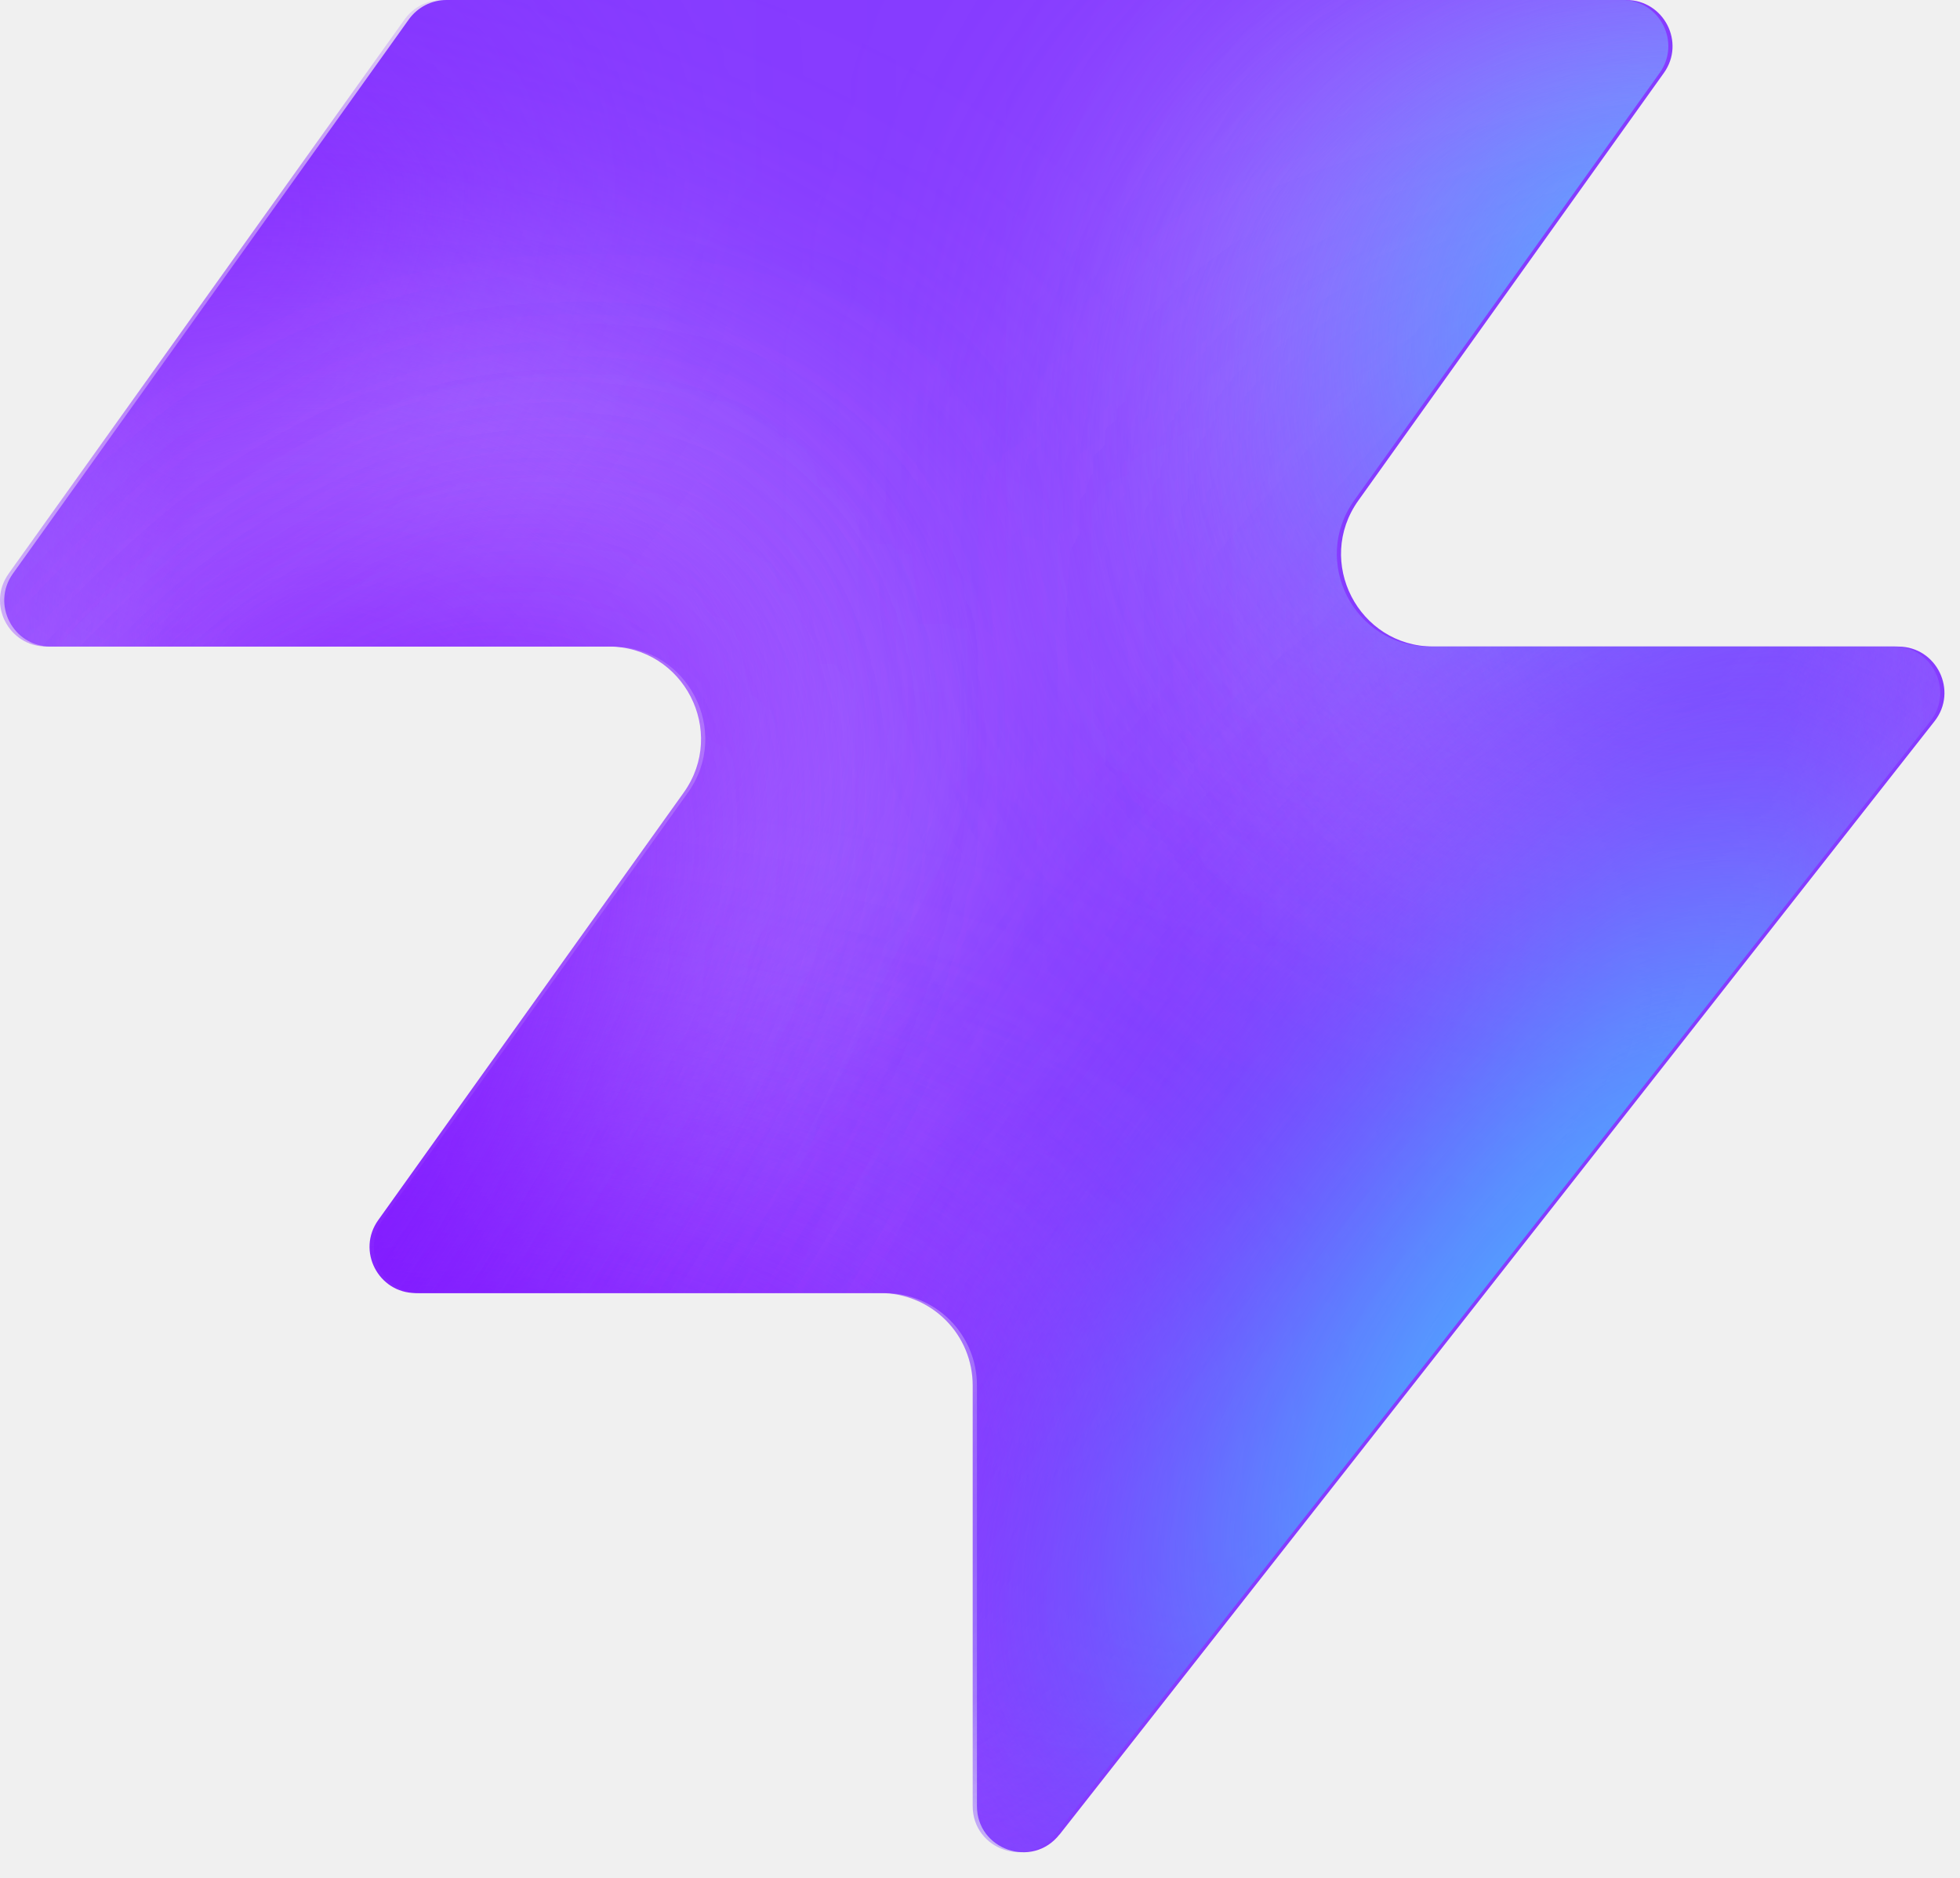
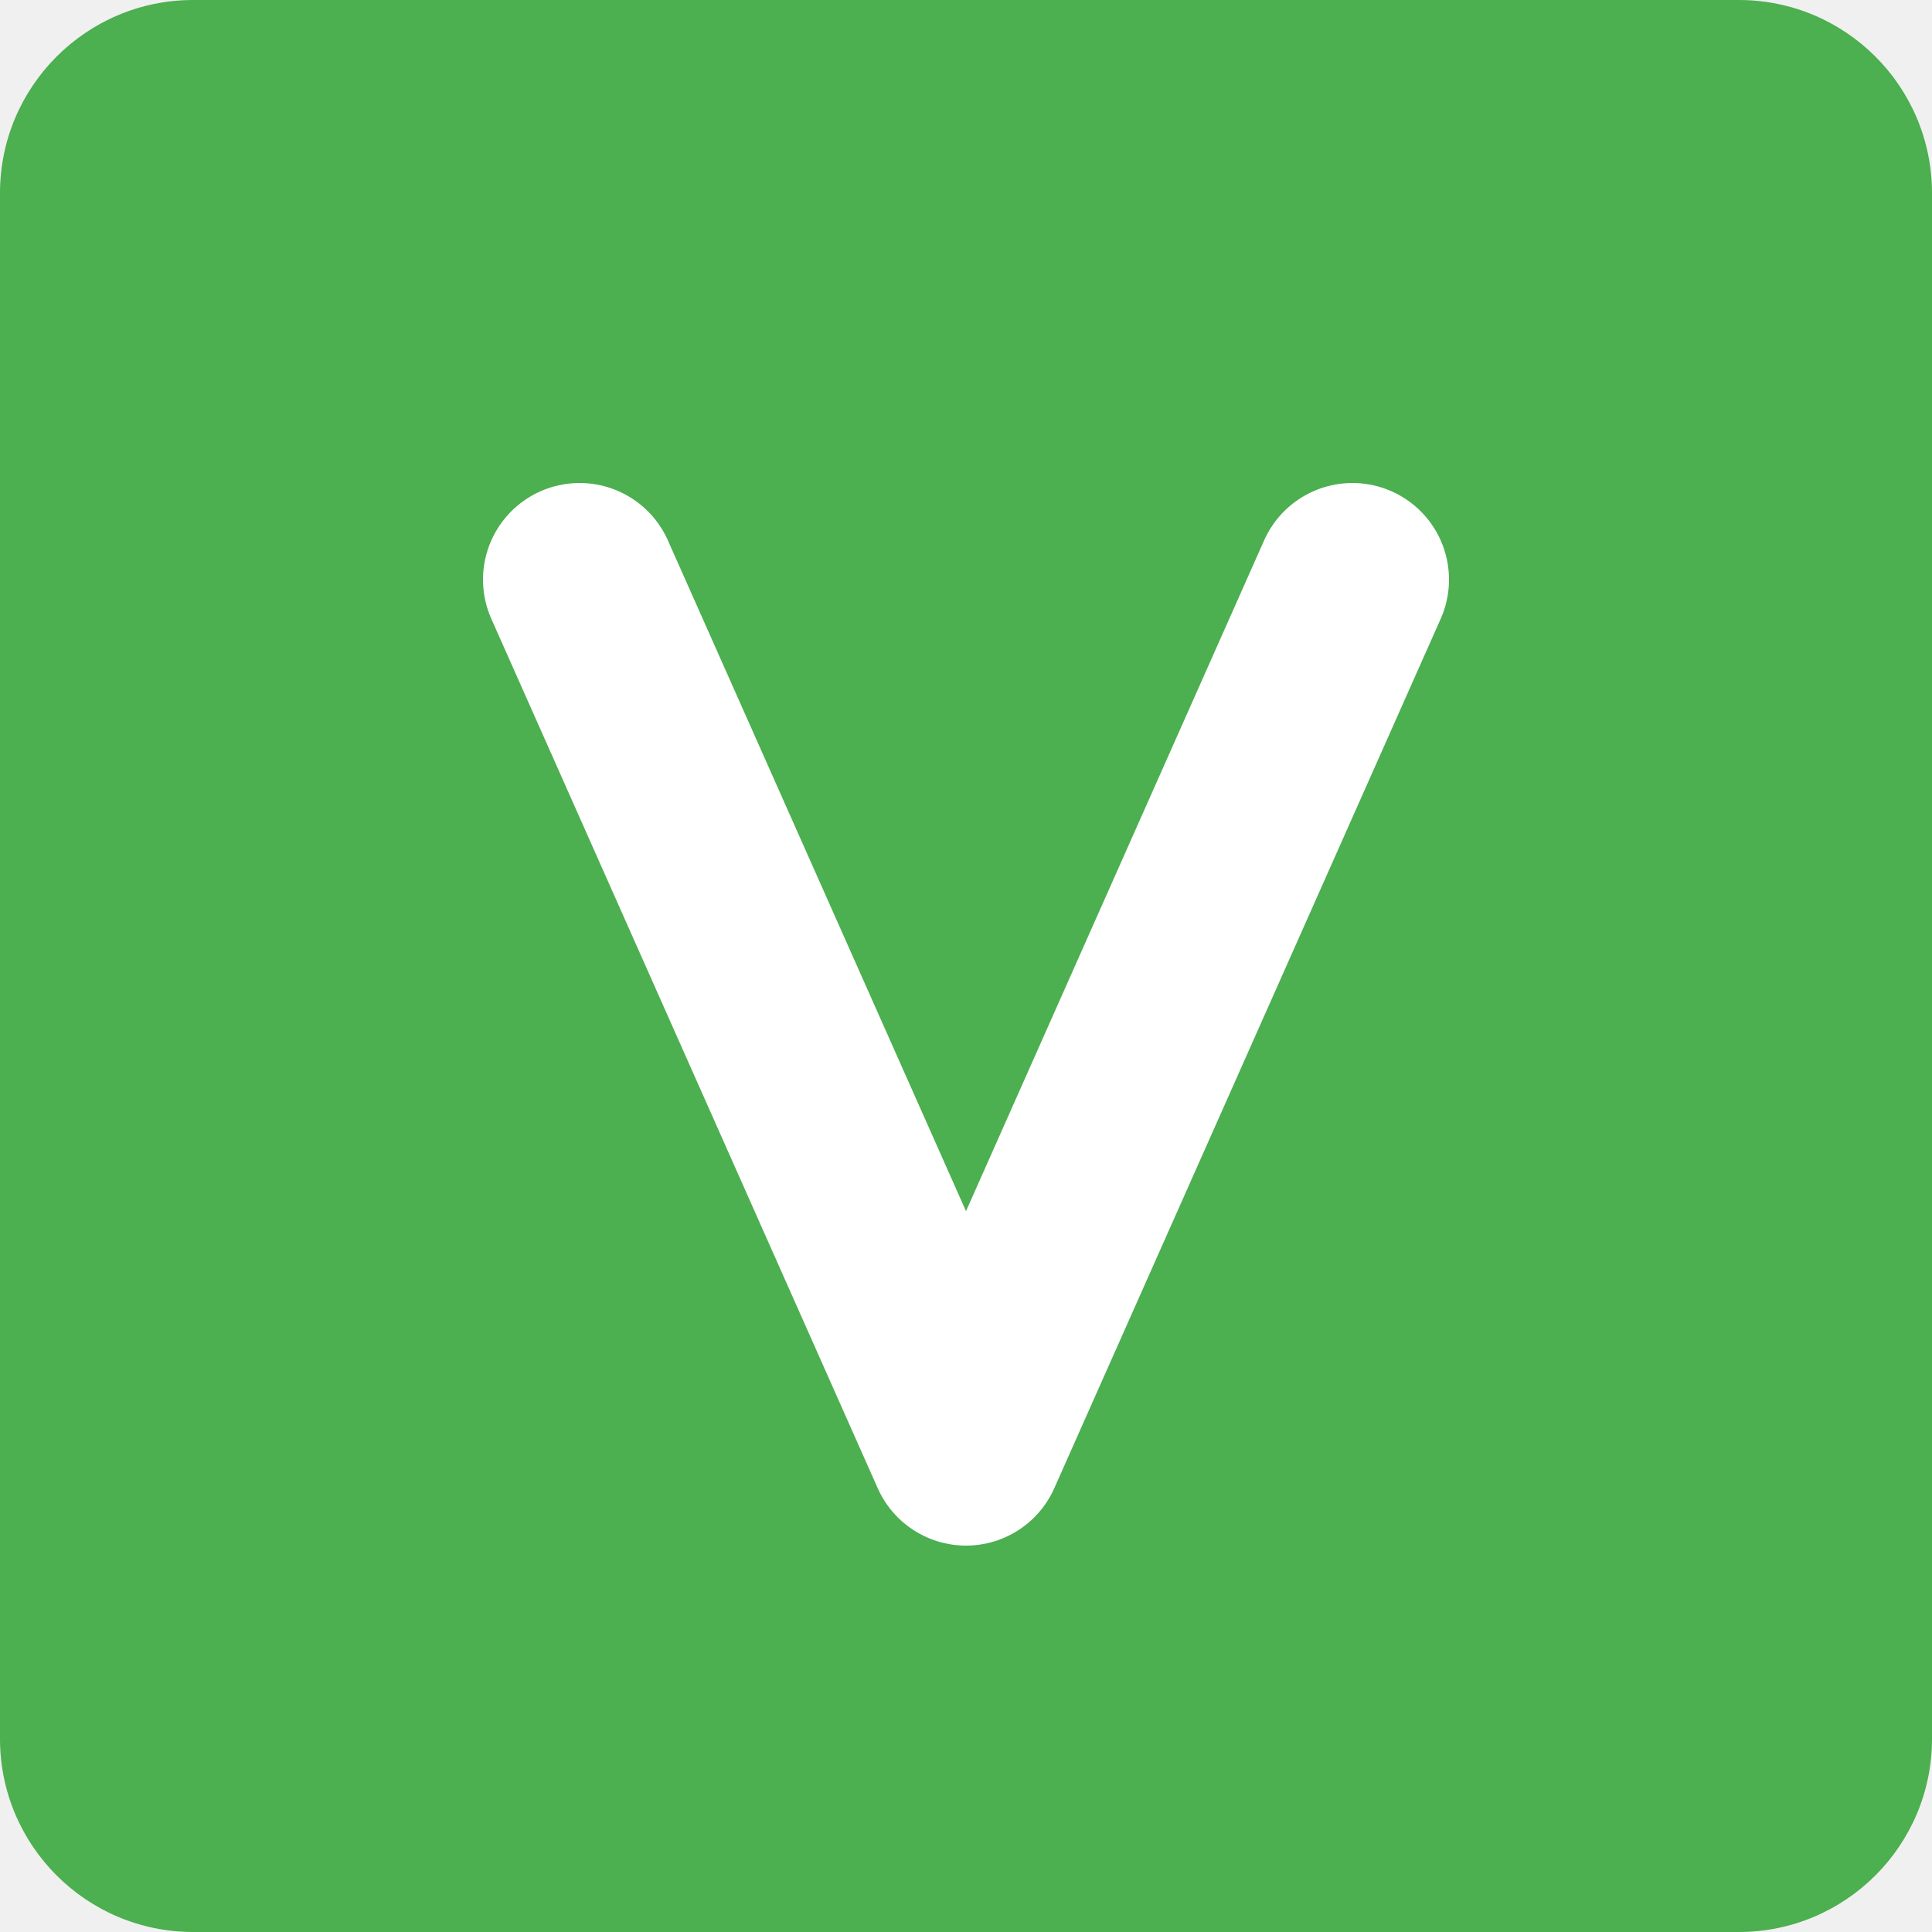
- <svg xmlns="http://www.w3.org/2000/svg" width="48" height="46" fill="none" viewBox="0 0 48 46">
-   <path fill="#863bff" d="M25.946 44.938c-.664.845-2.021.375-2.021-.698V33.937a2.26 2.26 0 0 0-2.262-2.262H10.287c-.92 0-1.456-1.04-.92-1.788l7.48-10.471c1.07-1.497 0-3.578-1.842-3.578H1.237c-.92 0-1.456-1.04-.92-1.788L10.013.474c.214-.297.556-.474.92-.474h28.894c.92 0 1.456 1.04.92 1.788l-7.48 10.471c-1.07 1.498 0 3.579 1.842 3.579h11.377c.943 0 1.473 1.088.89 1.83L25.947 44.94z" style="fill:#863bff;fill:color(display-p3 .525 .23 1);fill-opacity:1" />
-   <mask id="a" width="48" height="46" x="0" y="0" maskUnits="userSpaceOnUse" style="mask-type:alpha">
-     <path fill="#000" d="M25.842 44.938c-.664.844-2.021.375-2.021-.698V33.937a2.26 2.26 0 0 0-2.262-2.262H10.183c-.92 0-1.456-1.04-.92-1.788l7.48-10.471c1.07-1.498 0-3.579-1.842-3.579H1.133c-.92 0-1.456-1.04-.92-1.787L9.91.473c.214-.297.556-.474.92-.474h28.894c.92 0 1.456 1.04.92 1.788l-7.48 10.471c-1.07 1.498 0 3.578 1.842 3.578h11.377c.943 0 1.473 1.088.89 1.832L25.843 44.94z" style="fill:#000;fill-opacity:1" />
-   </mask>
-   <g mask="url(#a)">
-     <g filter="url(#b)">
-       <ellipse cx="5.508" cy="14.704" fill="#ede6ff" rx="5.508" ry="14.704" style="fill:#ede6ff;fill:color(display-p3 .927 .903 1);fill-opacity:1" transform="matrix(.00324 1 1 -.00324 -4.47 31.516)" />
-     </g>
-     <g filter="url(#c)">
-       <ellipse cx="10.399" cy="29.851" fill="#ede6ff" rx="10.399" ry="29.851" style="fill:#ede6ff;fill:color(display-p3 .927 .903 1);fill-opacity:1" transform="matrix(.00324 1 1 -.00324 -39.328 7.883)" />
-     </g>
-     <g filter="url(#d)">
-       <ellipse cx="5.508" cy="30.487" fill="#7e14ff" rx="5.508" ry="30.487" style="fill:#7e14ff;fill:color(display-p3 .492 .077 1);fill-opacity:1" transform="rotate(89.814 -25.913 -14.639)scale(1 -1)" />
-     </g>
-     <g filter="url(#e)">
-       <ellipse cx="5.508" cy="30.599" fill="#7e14ff" rx="5.508" ry="30.599" style="fill:#7e14ff;fill:color(display-p3 .492 .077 1);fill-opacity:1" transform="rotate(89.814 -32.644 -3.334)scale(1 -1)" />
-     </g>
-     <g filter="url(#f)">
-       <ellipse cx="5.508" cy="30.599" fill="#7e14ff" rx="5.508" ry="30.599" style="fill:#7e14ff;fill:color(display-p3 .492 .077 1);fill-opacity:1" transform="matrix(.00324 1 1 -.00324 -34.34 30.47)" />
-     </g>
-     <g filter="url(#g)">
-       <ellipse cx="14.072" cy="22.078" fill="#ede6ff" rx="14.072" ry="22.078" style="fill:#ede6ff;fill:color(display-p3 .927 .903 1);fill-opacity:1" transform="rotate(93.35 24.506 48.493)scale(-1 1)" />
-     </g>
-     <g filter="url(#h)">
-       <ellipse cx="3.47" cy="21.501" fill="#7e14ff" rx="3.47" ry="21.501" style="fill:#7e14ff;fill:color(display-p3 .492 .077 1);fill-opacity:1" transform="rotate(89.009 28.708 47.59)scale(-1 1)" />
-     </g>
-     <g filter="url(#i)">
-       <ellipse cx="3.47" cy="21.501" fill="#7e14ff" rx="3.47" ry="21.501" style="fill:#7e14ff;fill:color(display-p3 .492 .077 1);fill-opacity:1" transform="rotate(89.009 28.708 47.59)scale(-1 1)" />
-     </g>
-     <g filter="url(#j)">
-       <ellipse cx=".387" cy="8.972" fill="#7e14ff" rx="4.407" ry="29.108" style="fill:#7e14ff;fill:color(display-p3 .492 .077 1);fill-opacity:1" transform="rotate(39.51 .387 8.972)" />
-     </g>
-     <g filter="url(#k)">
-       <ellipse cx="47.523" cy="-6.092" fill="#7e14ff" rx="4.407" ry="29.108" style="fill:#7e14ff;fill:color(display-p3 .492 .077 1);fill-opacity:1" transform="rotate(37.892 47.523 -6.092)" />
-     </g>
-     <g filter="url(#l)">
-       <ellipse cx="41.412" cy="6.333" fill="#47bfff" rx="5.971" ry="9.665" style="fill:#47bfff;fill:color(display-p3 .28 .748 1);fill-opacity:1" transform="rotate(37.892 41.412 6.333)" />
-     </g>
-     <g filter="url(#m)">
-       <ellipse cx="-1.879" cy="38.332" fill="#7e14ff" rx="4.407" ry="29.108" style="fill:#7e14ff;fill:color(display-p3 .492 .077 1);fill-opacity:1" transform="rotate(37.892 -1.88 38.332)" />
-     </g>
-     <g filter="url(#n)">
-       <ellipse cx="-1.879" cy="38.332" fill="#7e14ff" rx="4.407" ry="29.108" style="fill:#7e14ff;fill:color(display-p3 .492 .077 1);fill-opacity:1" transform="rotate(37.892 -1.88 38.332)" />
-     </g>
-     <g filter="url(#o)">
-       <ellipse cx="35.651" cy="29.907" fill="#7e14ff" rx="4.407" ry="29.108" style="fill:#7e14ff;fill:color(display-p3 .492 .077 1);fill-opacity:1" transform="rotate(37.892 35.651 29.907)" />
-     </g>
-     <g filter="url(#p)">
-       <ellipse cx="38.418" cy="32.4" fill="#47bfff" rx="5.971" ry="15.297" style="fill:#47bfff;fill:color(display-p3 .28 .748 1);fill-opacity:1" transform="rotate(37.892 38.418 32.4)" />
-     </g>
-   </g>
-   <defs>
-     <filter id="b" width="60.045" height="41.654" x="-19.77" y="16.149" color-interpolation-filters="sRGB" filterUnits="userSpaceOnUse">
-       <feFlood flood-opacity="0" result="BackgroundImageFix" />
-       <feBlend in="SourceGraphic" in2="BackgroundImageFix" result="shape" />
-       <feGaussianBlur result="effect1_foregroundBlur_2002_17158" stdDeviation="7.659" />
-     </filter>
-     <filter id="c" width="90.34" height="51.437" x="-54.613" y="-7.533" color-interpolation-filters="sRGB" filterUnits="userSpaceOnUse">
-       <feFlood flood-opacity="0" result="BackgroundImageFix" />
-       <feBlend in="SourceGraphic" in2="BackgroundImageFix" result="shape" />
-       <feGaussianBlur result="effect1_foregroundBlur_2002_17158" stdDeviation="7.659" />
-     </filter>
-     <filter id="d" width="79.355" height="29.4" x="-49.64" y="2.03" color-interpolation-filters="sRGB" filterUnits="userSpaceOnUse">
-       <feFlood flood-opacity="0" result="BackgroundImageFix" />
-       <feBlend in="SourceGraphic" in2="BackgroundImageFix" result="shape" />
-       <feGaussianBlur result="effect1_foregroundBlur_2002_17158" stdDeviation="4.596" />
-     </filter>
-     <filter id="e" width="79.579" height="29.4" x="-45.045" y="20.029" color-interpolation-filters="sRGB" filterUnits="userSpaceOnUse">
-       <feFlood flood-opacity="0" result="BackgroundImageFix" />
-       <feBlend in="SourceGraphic" in2="BackgroundImageFix" result="shape" />
-       <feGaussianBlur result="effect1_foregroundBlur_2002_17158" stdDeviation="4.596" />
-     </filter>
-     <filter id="f" width="79.579" height="29.4" x="-43.513" y="21.178" color-interpolation-filters="sRGB" filterUnits="userSpaceOnUse">
-       <feFlood flood-opacity="0" result="BackgroundImageFix" />
-       <feBlend in="SourceGraphic" in2="BackgroundImageFix" result="shape" />
-       <feGaussianBlur result="effect1_foregroundBlur_2002_17158" stdDeviation="4.596" />
-     </filter>
-     <filter id="g" width="74.749" height="58.852" x="15.756" y="-17.901" color-interpolation-filters="sRGB" filterUnits="userSpaceOnUse">
-       <feFlood flood-opacity="0" result="BackgroundImageFix" />
-       <feBlend in="SourceGraphic" in2="BackgroundImageFix" result="shape" />
-       <feGaussianBlur result="effect1_foregroundBlur_2002_17158" stdDeviation="7.659" />
-     </filter>
-     <filter id="h" width="61.377" height="25.362" x="23.548" y="2.284" color-interpolation-filters="sRGB" filterUnits="userSpaceOnUse">
-       <feFlood flood-opacity="0" result="BackgroundImageFix" />
-       <feBlend in="SourceGraphic" in2="BackgroundImageFix" result="shape" />
-       <feGaussianBlur result="effect1_foregroundBlur_2002_17158" stdDeviation="4.596" />
-     </filter>
-     <filter id="i" width="61.377" height="25.362" x="23.548" y="2.284" color-interpolation-filters="sRGB" filterUnits="userSpaceOnUse">
-       <feFlood flood-opacity="0" result="BackgroundImageFix" />
-       <feBlend in="SourceGraphic" in2="BackgroundImageFix" result="shape" />
-       <feGaussianBlur result="effect1_foregroundBlur_2002_17158" stdDeviation="4.596" />
-     </filter>
-     <filter id="j" width="56.045" height="63.649" x="-27.636" y="-22.853" color-interpolation-filters="sRGB" filterUnits="userSpaceOnUse">
-       <feFlood flood-opacity="0" result="BackgroundImageFix" />
-       <feBlend in="SourceGraphic" in2="BackgroundImageFix" result="shape" />
-       <feGaussianBlur result="effect1_foregroundBlur_2002_17158" stdDeviation="4.596" />
-     </filter>
-     <filter id="k" width="54.814" height="64.646" x="20.116" y="-38.415" color-interpolation-filters="sRGB" filterUnits="userSpaceOnUse">
-       <feFlood flood-opacity="0" result="BackgroundImageFix" />
-       <feBlend in="SourceGraphic" in2="BackgroundImageFix" result="shape" />
-       <feGaussianBlur result="effect1_foregroundBlur_2002_17158" stdDeviation="4.596" />
-     </filter>
-     <filter id="l" width="33.541" height="35.313" x="24.641" y="-11.323" color-interpolation-filters="sRGB" filterUnits="userSpaceOnUse">
-       <feFlood flood-opacity="0" result="BackgroundImageFix" />
-       <feBlend in="SourceGraphic" in2="BackgroundImageFix" result="shape" />
-       <feGaussianBlur result="effect1_foregroundBlur_2002_17158" stdDeviation="4.596" />
-     </filter>
-     <filter id="m" width="54.814" height="64.646" x="-29.286" y="6.009" color-interpolation-filters="sRGB" filterUnits="userSpaceOnUse">
-       <feFlood flood-opacity="0" result="BackgroundImageFix" />
-       <feBlend in="SourceGraphic" in2="BackgroundImageFix" result="shape" />
-       <feGaussianBlur result="effect1_foregroundBlur_2002_17158" stdDeviation="4.596" />
-     </filter>
-     <filter id="n" width="54.814" height="64.646" x="-29.286" y="6.009" color-interpolation-filters="sRGB" filterUnits="userSpaceOnUse">
-       <feFlood flood-opacity="0" result="BackgroundImageFix" />
-       <feBlend in="SourceGraphic" in2="BackgroundImageFix" result="shape" />
-       <feGaussianBlur result="effect1_foregroundBlur_2002_17158" stdDeviation="4.596" />
-     </filter>
-     <filter id="o" width="54.814" height="64.646" x="8.244" y="-2.416" color-interpolation-filters="sRGB" filterUnits="userSpaceOnUse">
-       <feFlood flood-opacity="0" result="BackgroundImageFix" />
-       <feBlend in="SourceGraphic" in2="BackgroundImageFix" result="shape" />
-       <feGaussianBlur result="effect1_foregroundBlur_2002_17158" stdDeviation="4.596" />
-     </filter>
-     <filter id="p" width="39.409" height="43.623" x="18.713" y="10.588" color-interpolation-filters="sRGB" filterUnits="userSpaceOnUse">
-       <feFlood flood-opacity="0" result="BackgroundImageFix" />
-       <feBlend in="SourceGraphic" in2="BackgroundImageFix" result="shape" />
-       <feGaussianBlur result="effect1_foregroundBlur_2002_17158" stdDeviation="4.596" />
-     </filter>
-   </defs>
+ <svg xmlns="http://www.w3.org/2000/svg" width="200" height="200" viewBox="0 0 200 200">
+   <rect width="200" height="200" fill="#4CAF50" rx="20" ry="20" />
+   <path d="M60 60 L100 150 L140 60" stroke="white" stroke-width="20" fill="none" stroke-linejoin="round" stroke-linecap="round" />
</svg>
